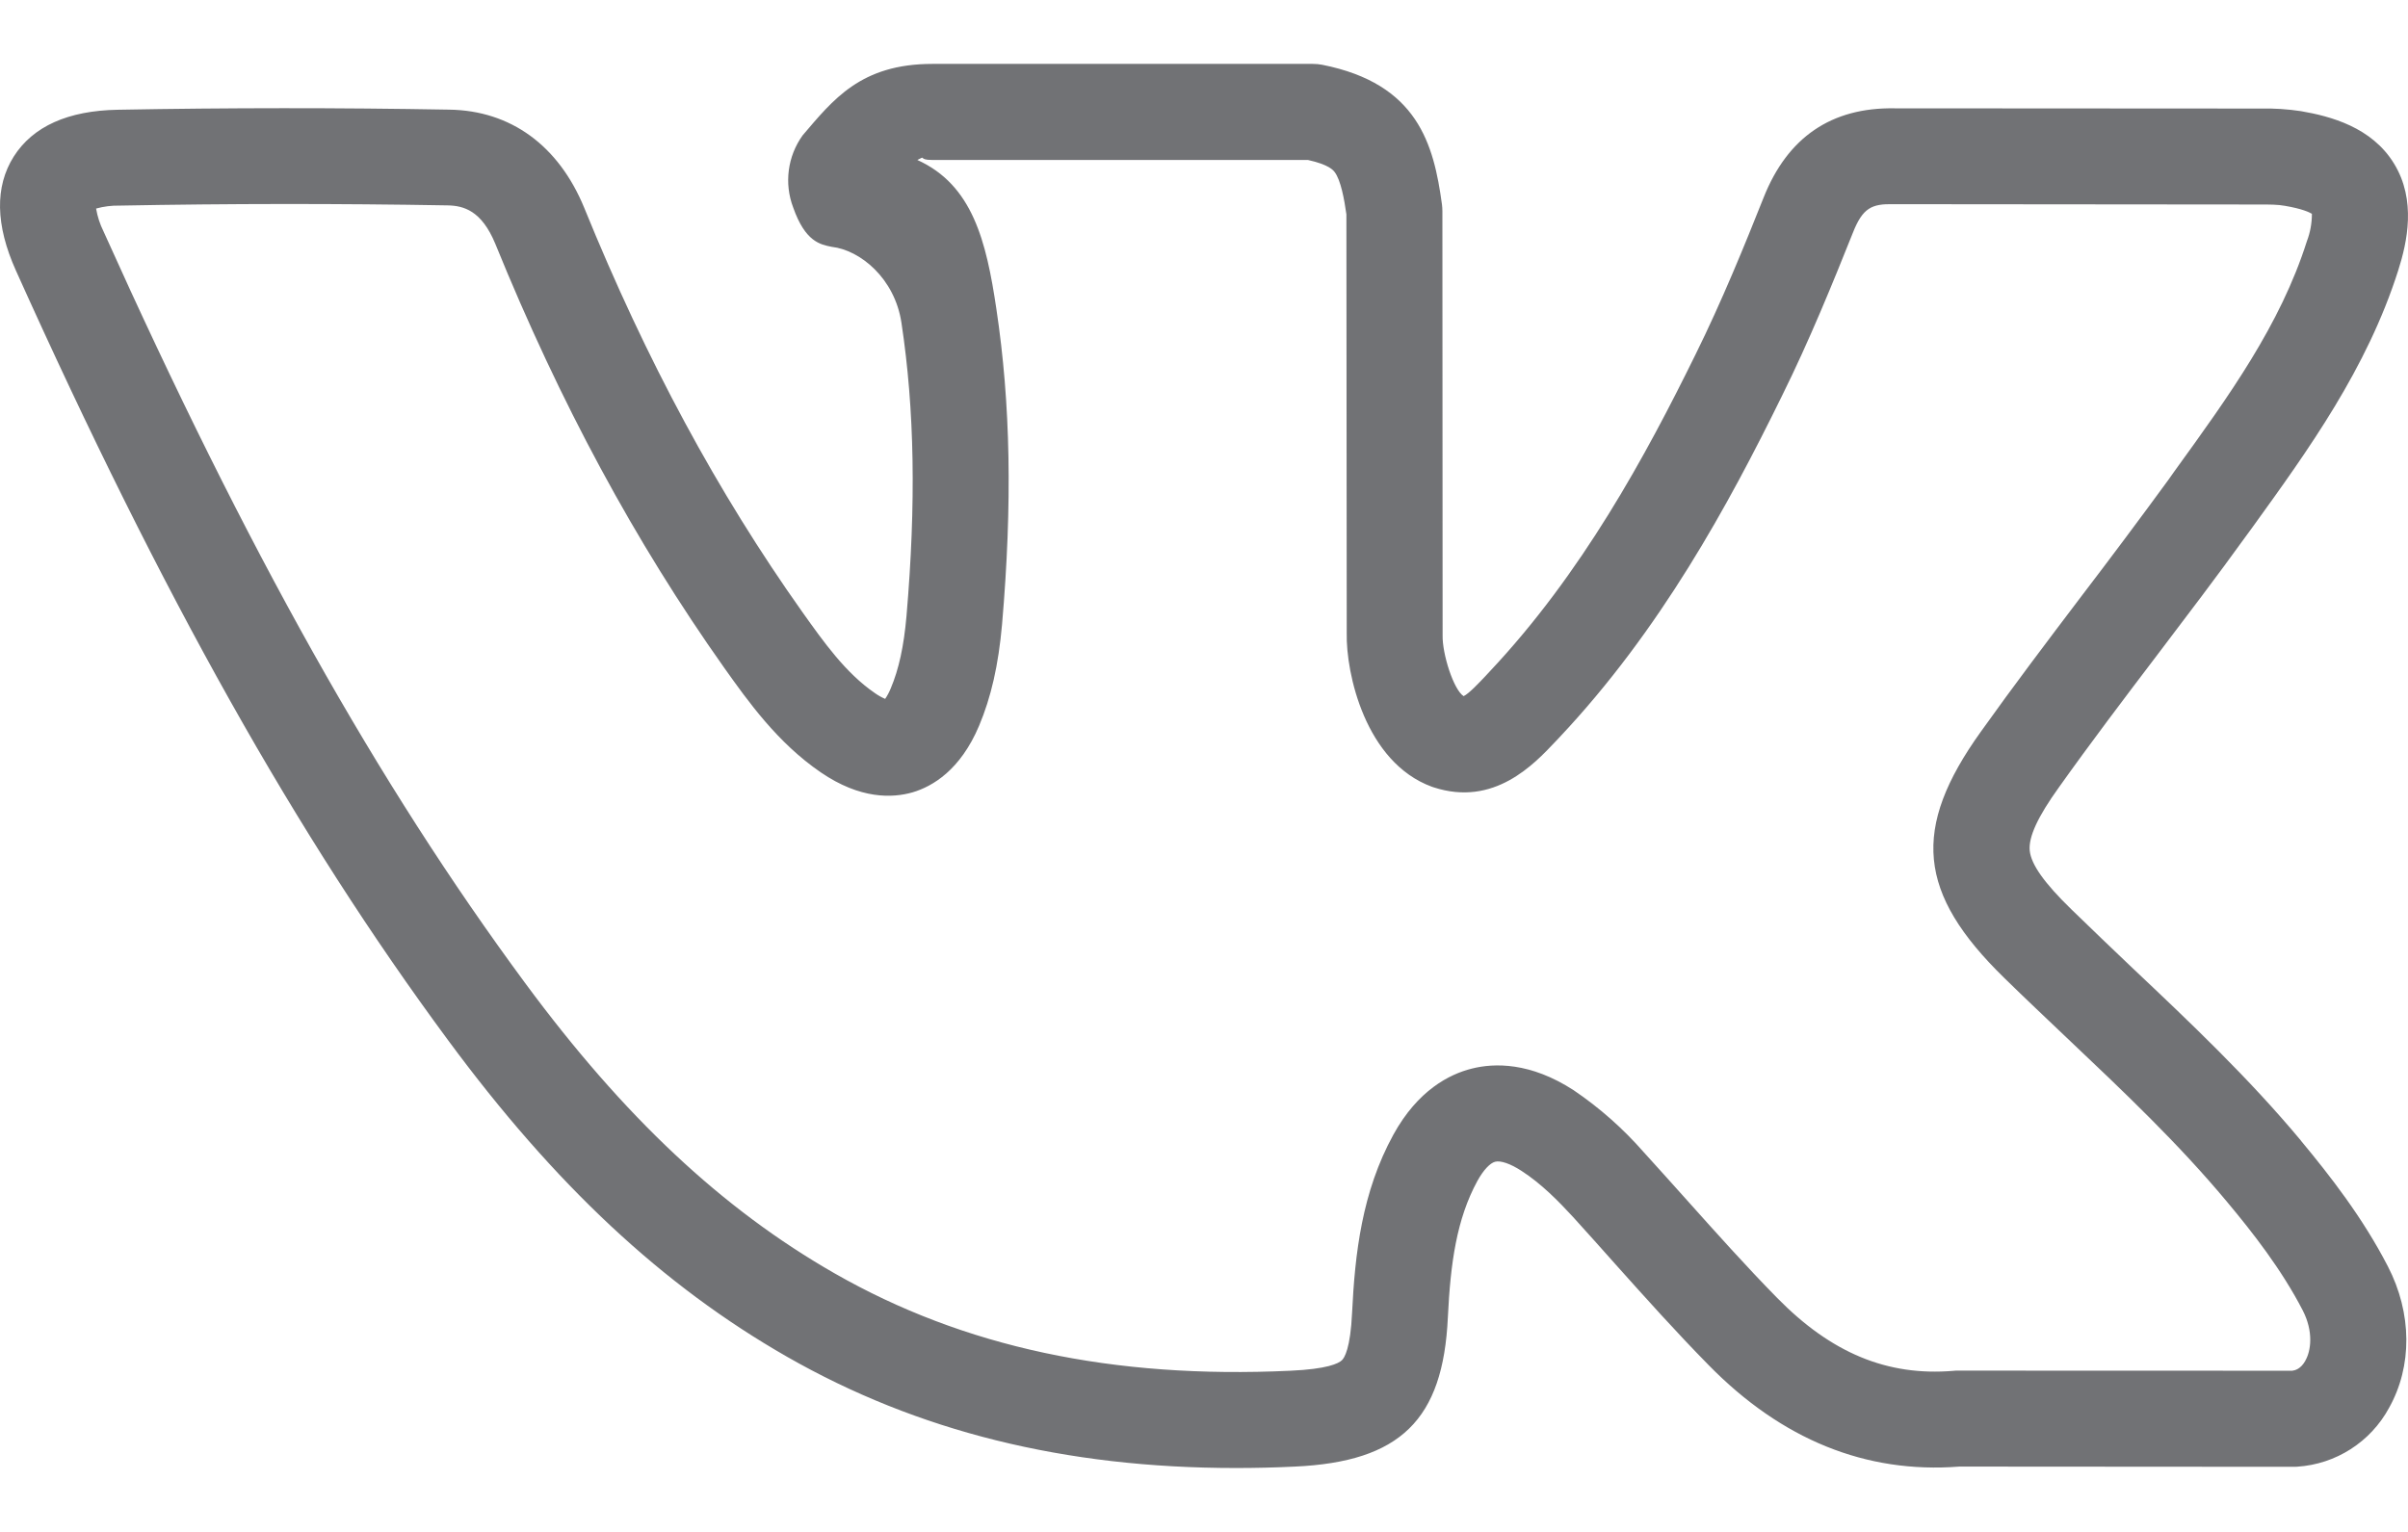
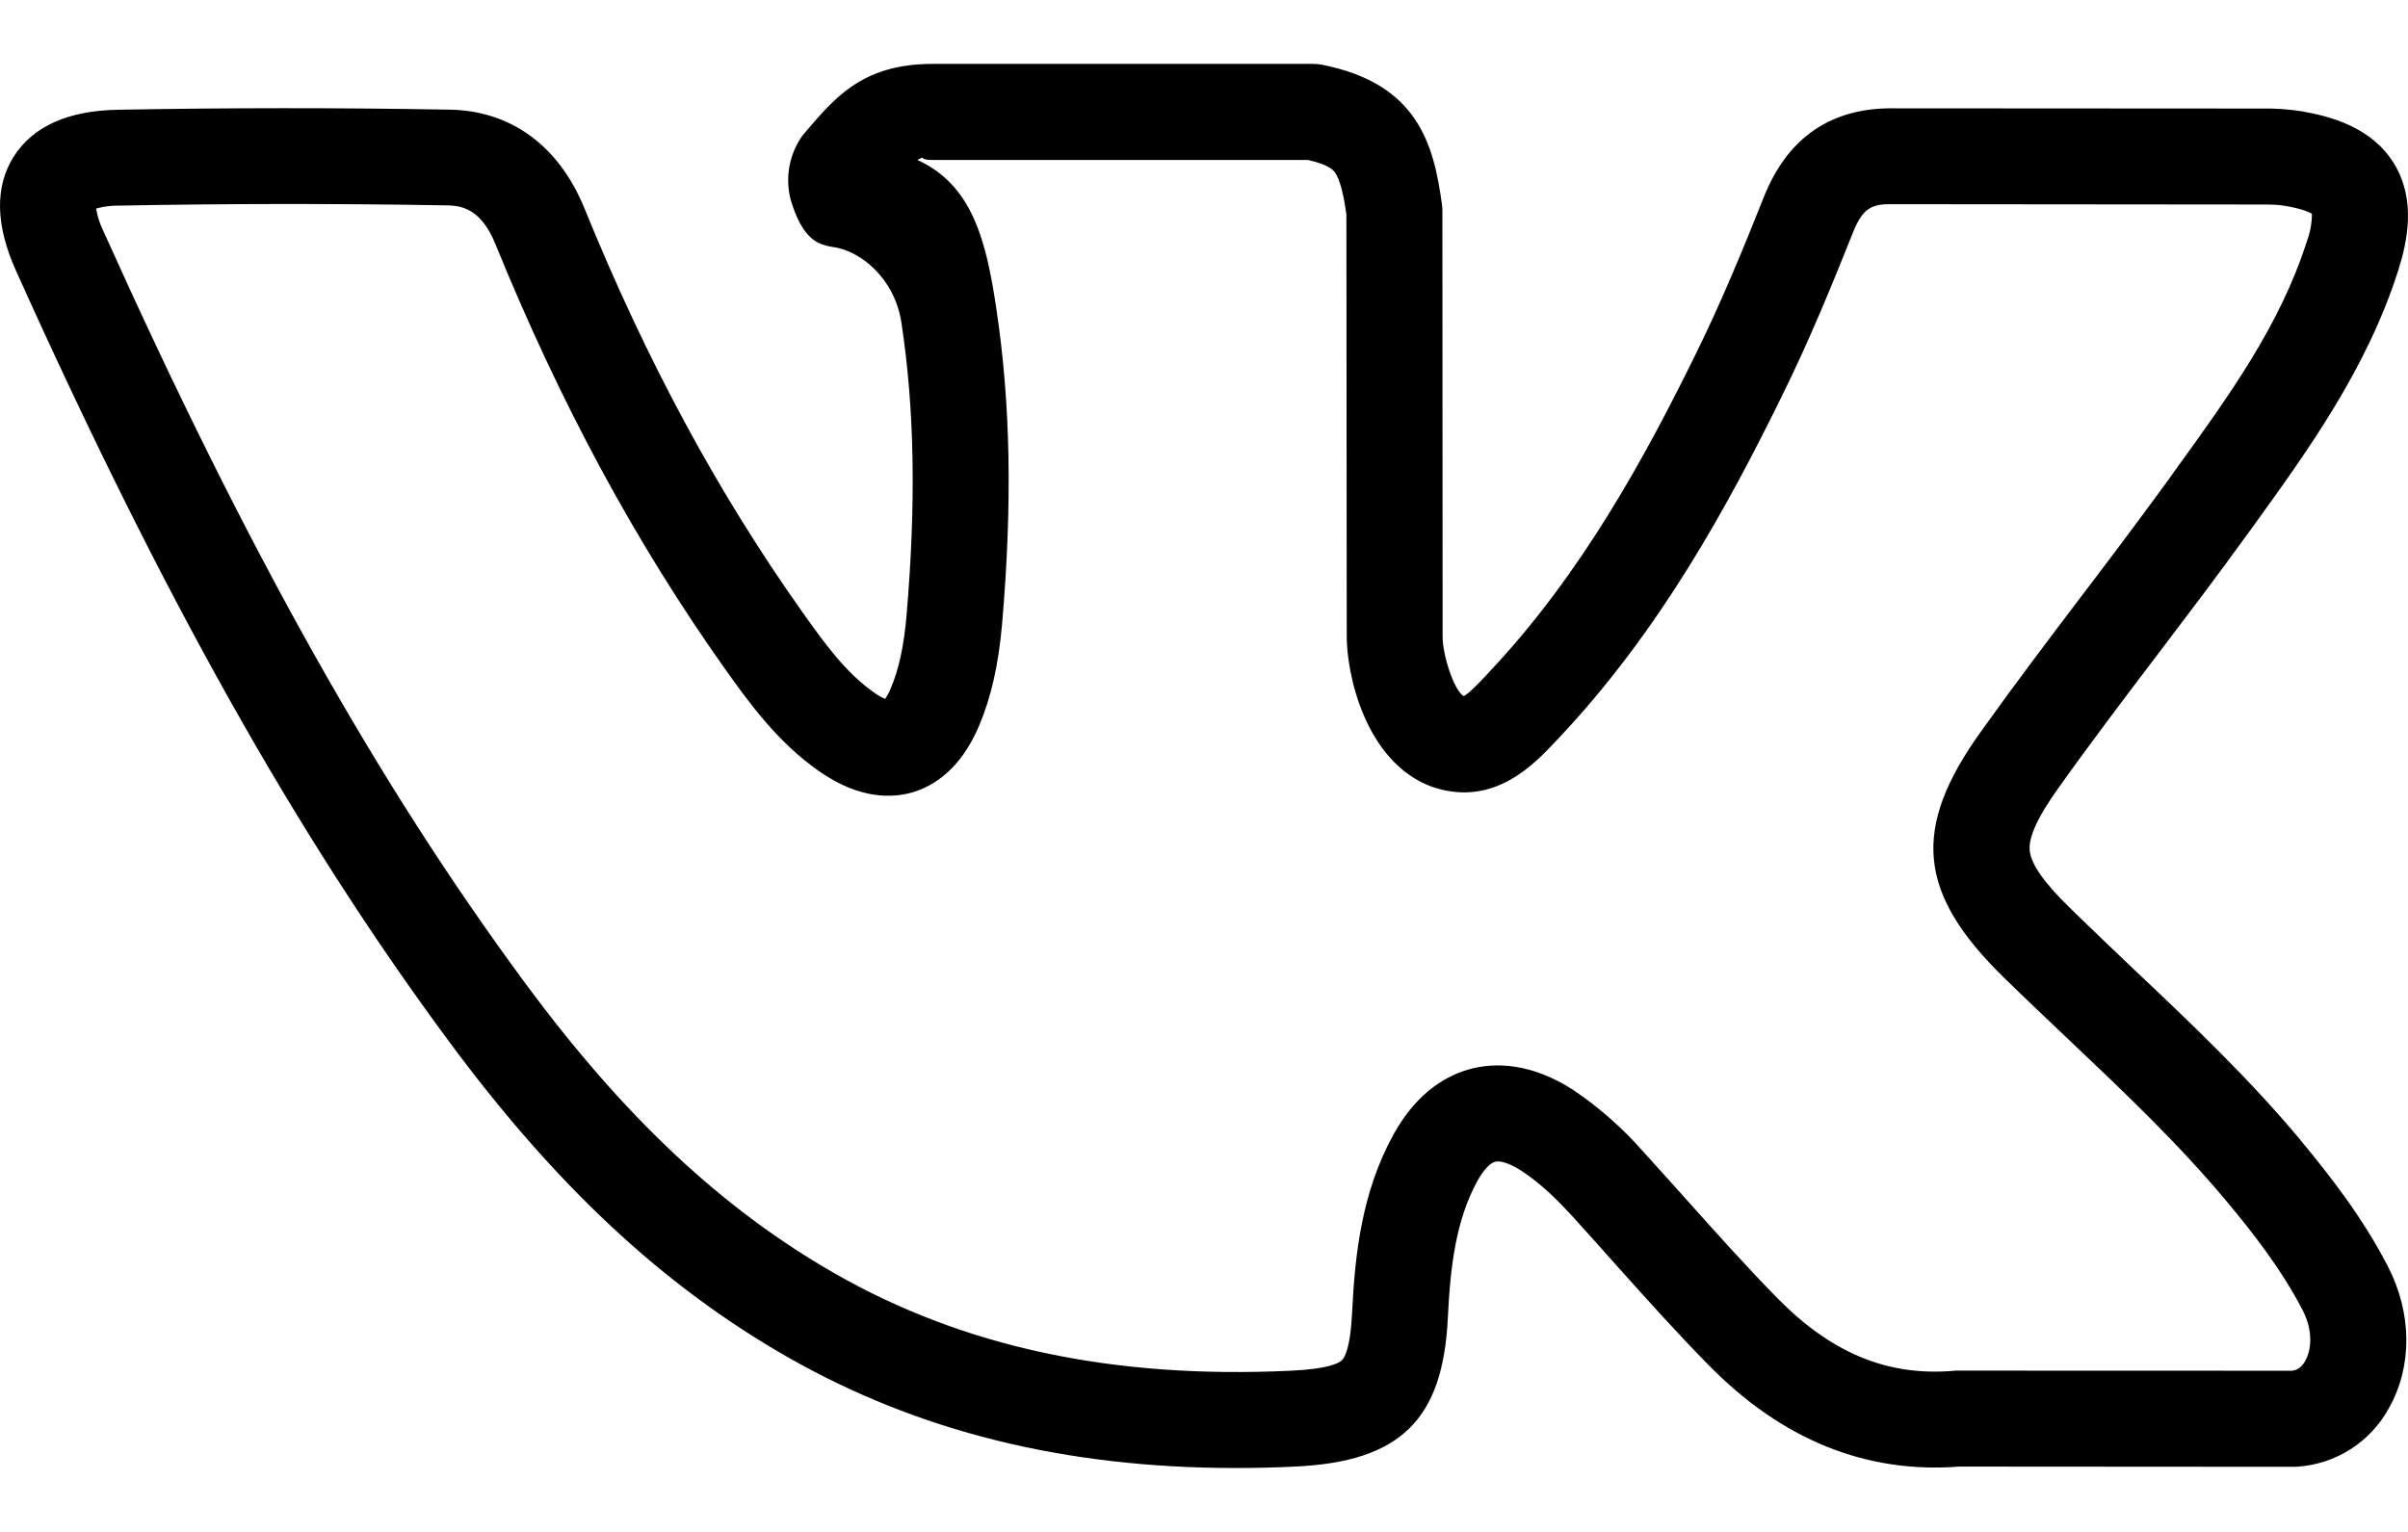
- <svg xmlns="http://www.w3.org/2000/svg" width="22" height="14" fill="none">
-   <path d="M21.022 10.424c-.478-.574-1.019-1.086-1.542-1.58-.183-.175-.373-.355-.556-.534-.247-.24-.367-.41-.38-.536-.012-.124.072-.308.267-.579.29-.408.6-.817.9-1.212.267-.352.543-.715.807-1.081l.06-.082c.515-.713 1.047-1.451 1.333-2.35.082-.258.166-.64-.038-.974-.204-.335-.583-.434-.85-.48a2.145 2.145 0 00-.37-.024L17.31.99c-.578-.01-.979.265-1.197.815-.175.44-.382.948-.621 1.432-.458.932-1.04 2.006-1.883 2.901l-.037.04c-.058.061-.151.161-.2.184-.091-.057-.196-.385-.192-.557V5.79l-.002-3.863c0-.02-.002-.04-.004-.059-.075-.55-.221-1.103-1.094-1.276a.437.437 0 00-.085-.008H8.518c-.655 0-.907.328-1.185.653a.702.702 0 00-.086.66c.11.312.246.338.353.359.257.029.575.286.636.695.12.796.134 1.647.046 2.678-.024.276-.07.487-.144.662a.508.508 0 01-.051.096.509.509 0 01-.094-.053c-.267-.183-.467-.466-.662-.74C6.556 4.501 5.904 3.292 5.338 1.9c-.234-.57-.672-.89-1.234-.898a83.293 83.293 0 00-3.028.001c-.455.008-.775.152-.95.427-.174.275-.168.626.02 1.044 1.34 2.98 2.557 5.149 3.946 7.03.978 1.326 1.962 2.245 3.098 2.895 1.193.682 2.538 1.017 4.1 1.017.177 0 .357-.004.54-.013.963-.044 1.355-.427 1.398-1.365.024-.496.08-.897.27-1.246.054-.098.115-.163.162-.175.05-.013.14.018.24.083.183.118.34.279.47.42.13.143.263.292.39.435.273.305.555.62.85.92.668.682 1.438.994 2.29.928l3.06.002.028-.001a1.03 1.03 0 00.838-.536c.215-.382.212-.866-.01-1.295-.23-.446-.53-.83-.794-1.148zm.04 2.012c-.042.075-.094.088-.12.091l-3.06-.001c-.012 0-.024 0-.036.002-.603.05-1.115-.162-1.61-.667-.281-.286-.556-.594-.822-.891-.13-.145-.264-.295-.398-.442a3.332 3.332 0 00-.638-.564c-.397-.258-.726-.25-.932-.198-.204.051-.493.198-.716.604-.288.525-.351 1.09-.377 1.626-.015.327-.07.414-.094.436-.03.028-.131.08-.47.095-1.622.076-2.984-.215-4.164-.89-1.026-.587-1.925-1.43-2.828-2.654-1.35-1.83-2.538-3.948-3.852-6.87a.743.743 0 01-.067-.207.748.748 0 01.214-.027 82.521 82.521 0 012.998-.002c.145.003.31.046.436.353.592 1.455 1.276 2.722 2.09 3.872.217.305.486.685.882.956.362.248.656.236.84.183.182-.054.436-.203.607-.608.11-.261.177-.555.21-.927.095-1.102.078-2.019-.052-2.883-.092-.62-.218-1.133-.722-1.361.09-.047-.003 0 .137 0h3.432c.193.043.231.094.244.111.056.074.088.25.107.386l.003 3.827c-.008.367.17 1.181.778 1.404l.015.005c.553.181.918-.21 1.115-.419l.035-.037c.923-.98 1.545-2.126 2.031-3.116.253-.51.468-1.04.65-1.495.09-.229.173-.266.37-.262a.25.25 0 00.008 0l3.347.003c.078 0 .16 0 .222.012.16.027.226.06.247.073a.701.701 0 01-.046.251c-.243.765-.712 1.414-1.21 2.102l-.058.082a62.61 62.61 0 01-.795 1.064c-.303.4-.617.815-.915 1.233-.637.888-.58 1.477.214 2.252.187.183.38.365.566.542.528.5 1.026.972 1.47 1.505.234.28.498.618.69.99.1.194.076.37.024.46z" fill="#717275" />
+ <svg xmlns="http://www.w3.org/2000/svg" width="22" height="14">
+   <path d="M21.022 10.424c-.478-.574-1.019-1.086-1.542-1.58-.183-.175-.373-.355-.556-.534-.247-.24-.367-.41-.38-.536-.012-.124.072-.308.267-.579.29-.408.6-.817.9-1.212.267-.352.543-.715.807-1.081l.06-.082c.515-.713 1.047-1.451 1.333-2.35.082-.258.166-.64-.038-.974-.204-.335-.583-.434-.85-.48a2.145 2.145 0 00-.37-.024L17.31.99c-.578-.01-.979.265-1.197.815-.175.44-.382.948-.621 1.432-.458.932-1.04 2.006-1.883 2.901l-.037.04c-.058.061-.151.161-.2.184-.091-.057-.196-.385-.192-.557V5.79l-.002-3.863c0-.02-.002-.04-.004-.059-.075-.55-.221-1.103-1.094-1.276a.437.437 0 00-.085-.008H8.518c-.655 0-.907.328-1.185.653a.702.702 0 00-.086.66c.11.312.246.338.353.359.257.029.575.286.636.695.12.796.134 1.647.046 2.678-.024.276-.07.487-.144.662a.508.508 0 01-.051.096.509.509 0 01-.094-.053c-.267-.183-.467-.466-.662-.74C6.556 4.501 5.904 3.292 5.338 1.9c-.234-.57-.672-.89-1.234-.898a83.293 83.293 0 00-3.028.001c-.455.008-.775.152-.95.427-.174.275-.168.626.02 1.044 1.34 2.98 2.557 5.149 3.946 7.03.978 1.326 1.962 2.245 3.098 2.895 1.193.682 2.538 1.017 4.1 1.017.177 0 .357-.004.54-.013.963-.044 1.355-.427 1.398-1.365.024-.496.08-.897.27-1.246.054-.098.115-.163.162-.175.05-.013.14.018.24.083.183.118.34.279.47.42.13.143.263.292.39.435.273.305.555.62.85.92.668.682 1.438.994 2.29.928l3.06.002.028-.001a1.03 1.03 0 00.838-.536c.215-.382.212-.866-.01-1.295-.23-.446-.53-.83-.794-1.148zm.04 2.012c-.042.075-.094.088-.12.091l-3.06-.001c-.012 0-.024 0-.036.002-.603.05-1.115-.162-1.61-.667-.281-.286-.556-.594-.822-.891-.13-.145-.264-.295-.398-.442a3.332 3.332 0 00-.638-.564c-.397-.258-.726-.25-.932-.198-.204.051-.493.198-.716.604-.288.525-.351 1.09-.377 1.626-.015.327-.07.414-.094.436-.03.028-.131.08-.47.095-1.622.076-2.984-.215-4.164-.89-1.026-.587-1.925-1.43-2.828-2.654-1.35-1.83-2.538-3.948-3.852-6.87a.743.743 0 01-.067-.207.748.748 0 01.214-.027 82.521 82.521 0 012.998-.002c.145.003.31.046.436.353.592 1.455 1.276 2.722 2.09 3.872.217.305.486.685.882.956.362.248.656.236.84.183.182-.054.436-.203.607-.608.11-.261.177-.555.21-.927.095-1.102.078-2.019-.052-2.883-.092-.62-.218-1.133-.722-1.361.09-.047-.003 0 .137 0h3.432c.193.043.231.094.244.111.056.074.088.25.107.386l.003 3.827c-.008.367.17 1.181.778 1.404l.015.005c.553.181.918-.21 1.115-.419l.035-.037c.923-.98 1.545-2.126 2.031-3.116.253-.51.468-1.04.65-1.495.09-.229.173-.266.37-.262a.25.25 0 00.008 0l3.347.003c.078 0 .16 0 .222.012.16.027.226.06.247.073a.701.701 0 01-.046.251c-.243.765-.712 1.414-1.21 2.102l-.058.082a62.61 62.61 0 01-.795 1.064c-.303.4-.617.815-.915 1.233-.637.888-.58 1.477.214 2.252.187.183.38.365.566.542.528.5 1.026.972 1.47 1.505.234.28.498.618.69.99.1.194.076.37.024.46z" />
</svg>
